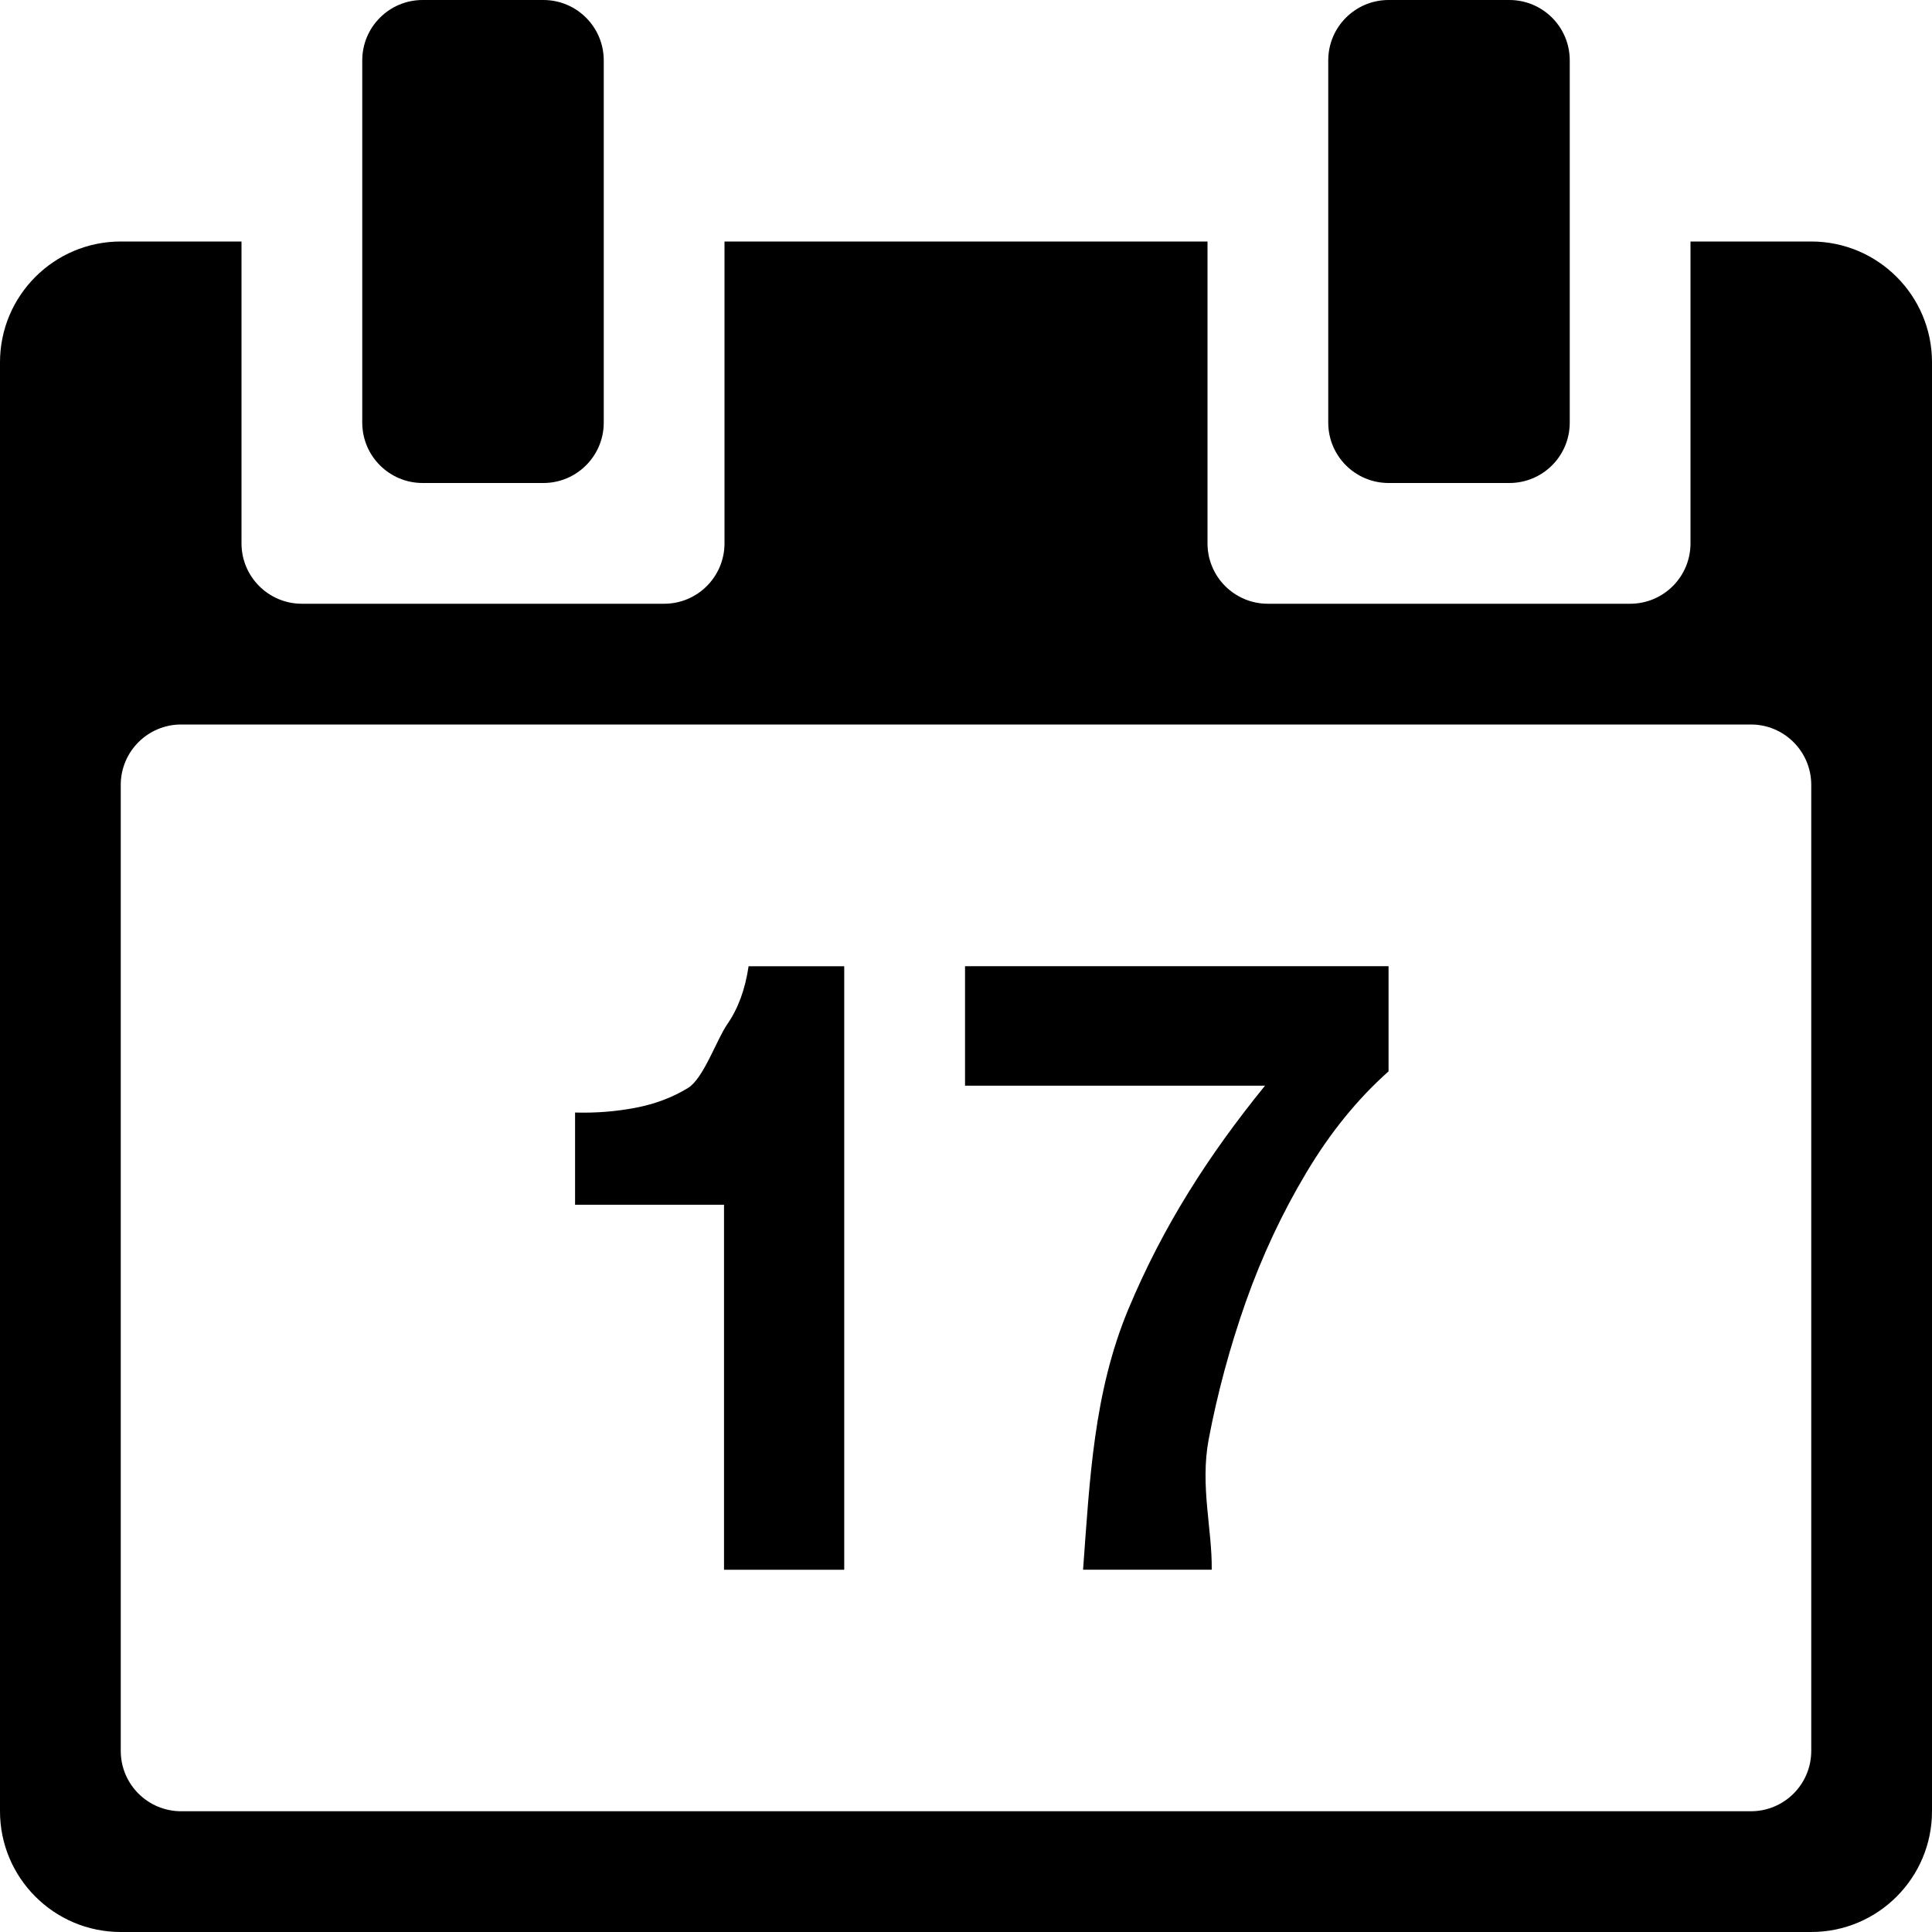
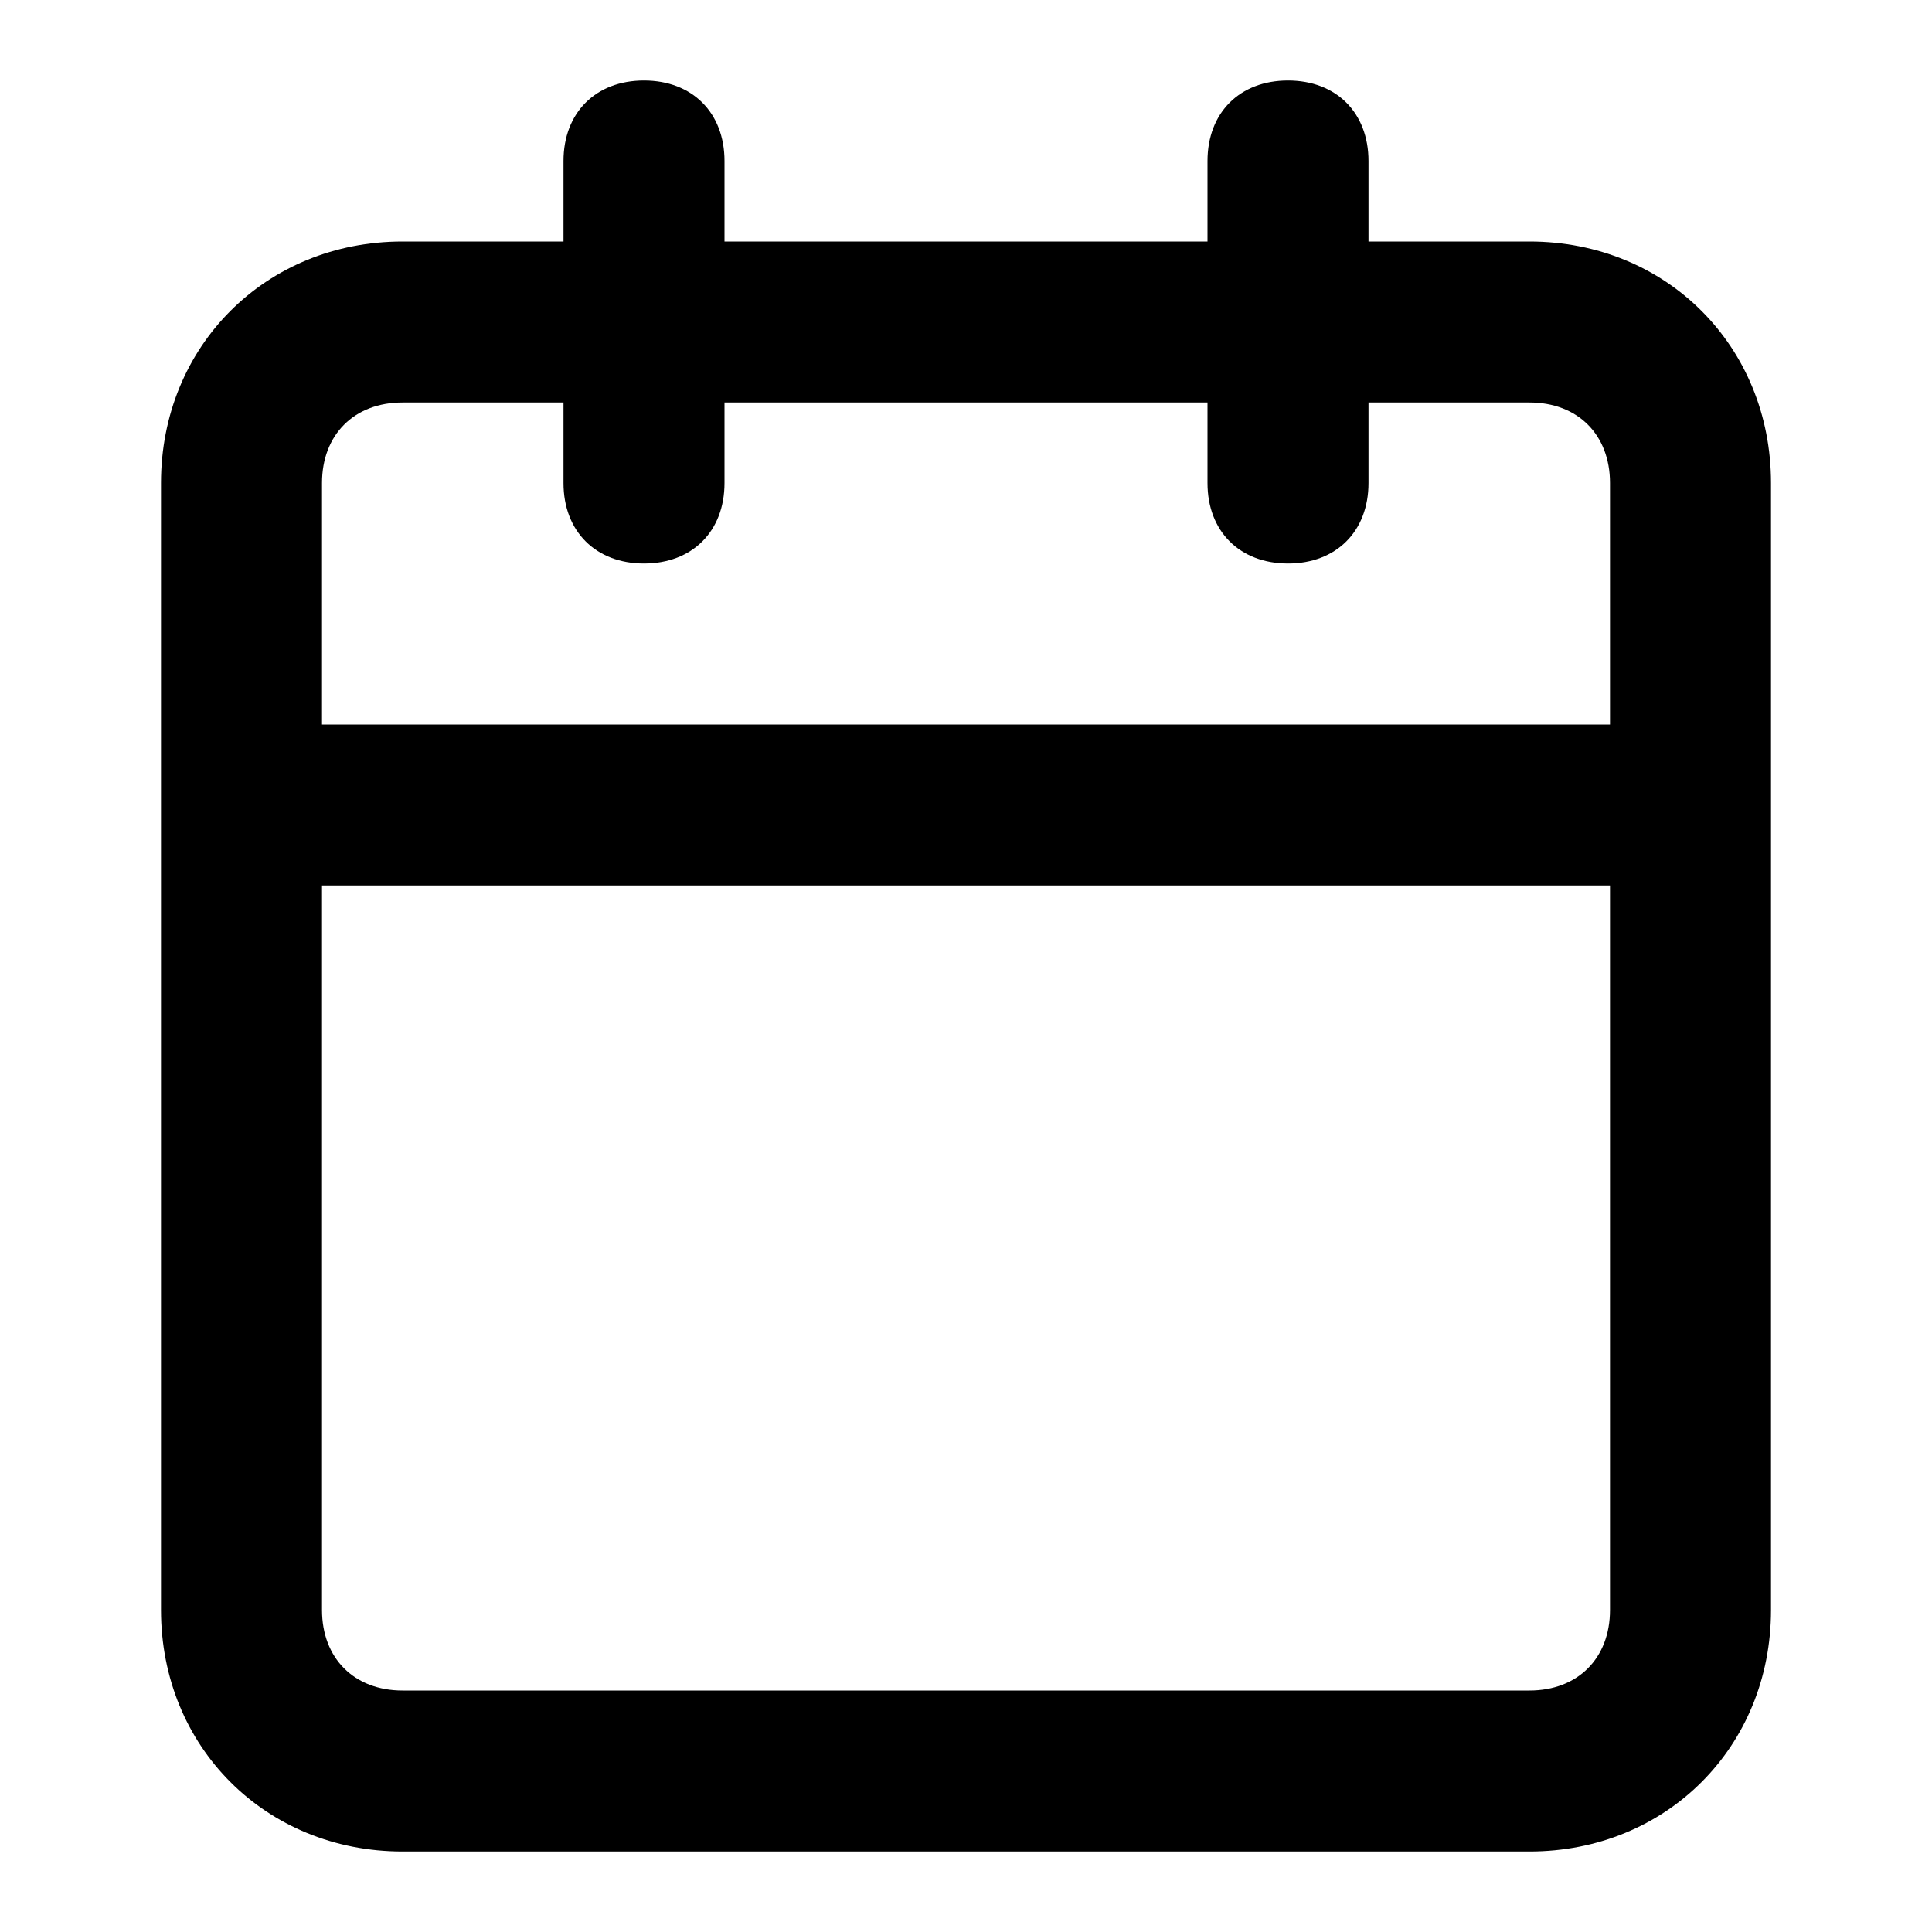
- <svg xmlns="http://www.w3.org/2000/svg" version="1.1" width="32" height="32" viewBox="0 0 32 32">
-   <g id="icomoon-ignore">
- </g>
-   <path d="M12.048 16.961c-0.178 0.257-0.395 0.901-0.652 1.059-0.257 0.157-0.547 0.267-0.869 0.328-0.323 0.062-0.657 0.089-1.002 0.079v1.527h2.467v6.046h1.991v-9.996h-1.584c-0.056 0.381-0.173 0.7-0.351 0.957zM23 8h2c0.553 0 1-0.448 1-1v-6c0-0.552-0.447-1-1-1h-2c-0.553 0-1 0.448-1 1v6c0 0.552 0.447 1 1 1zM7 8h2c0.552 0 1-0.448 1-1v-6c0-0.552-0.448-1-1-1h-2c-0.552 0-1 0.448-1 1v6c0 0.552 0.448 1 1 1zM30 4h-2v5c0 0.552-0.447 1-1 1h-6c-0.553 0-1-0.448-1-1v-5h-8v5c0 0.552-0.448 1-1 1h-6c-0.552 0-1-0.448-1-1v-5h-2c-1.104 0-2 0.896-2 2v24c0 1.104 0.896 2 2 2h28c1.104 0 2-0.896 2-2v-24c0-1.104-0.896-2-2-2zM30 29c0 0.553-0.447 1-1 1h-26c-0.552 0-1-0.447-1-1v-16c0-0.552 0.448-1 1-1h26c0.553 0 1 0.448 1 1v16zM15.985 17.982h4.968c-0.936 1.152-1.689 2.325-2.265 3.705-0.575 1.381-0.638 2.818-0.749 4.312h2.131c0.009-0.666-0.195-1.385-0.051-2.156 0.146-0.771 0.352-1.532 0.617-2.285 0.267-0.752 0.598-1.461 0.996-2.127 0.396-0.667 0.853-1.229 1.367-1.686v-1.742h-7.015v1.979z" fill="#000000" />
+ <svg xmlns="http://www.w3.org/2000/svg" version="1.1" id="Layer_1" x="0px" y="0px" viewBox="0 0 24 24" style="enable-background:new 0 0 24 24;" xml:space="preserve">
+   <path d="M19,3h-2V2c0-0.6-0.4-1-1-1s-1,0.4-1,1v1H9V2c0-0.6-0.4-1-1-1S7,1.4,7,2v1H5C3.3,3,2,4.3,2,6v14c0,1.7,1.3,3,3,3h14  c1.7,0,3-1.3,3-3V6C22,4.3,20.7,3,19,3z M5,5h2v1c0,0.6,0.4,1,1,1s1-0.4,1-1V5h6v1c0,0.6,0.4,1,1,1s1-0.4,1-1V5h2c0.6,0,1,0.4,1,1v3  H4V6C4,5.4,4.4,5,5,5z M19,21H5c-0.6,0-1-0.4-1-1v-9h16v9C20,20.6,19.6,21,19,21z" />
</svg>
